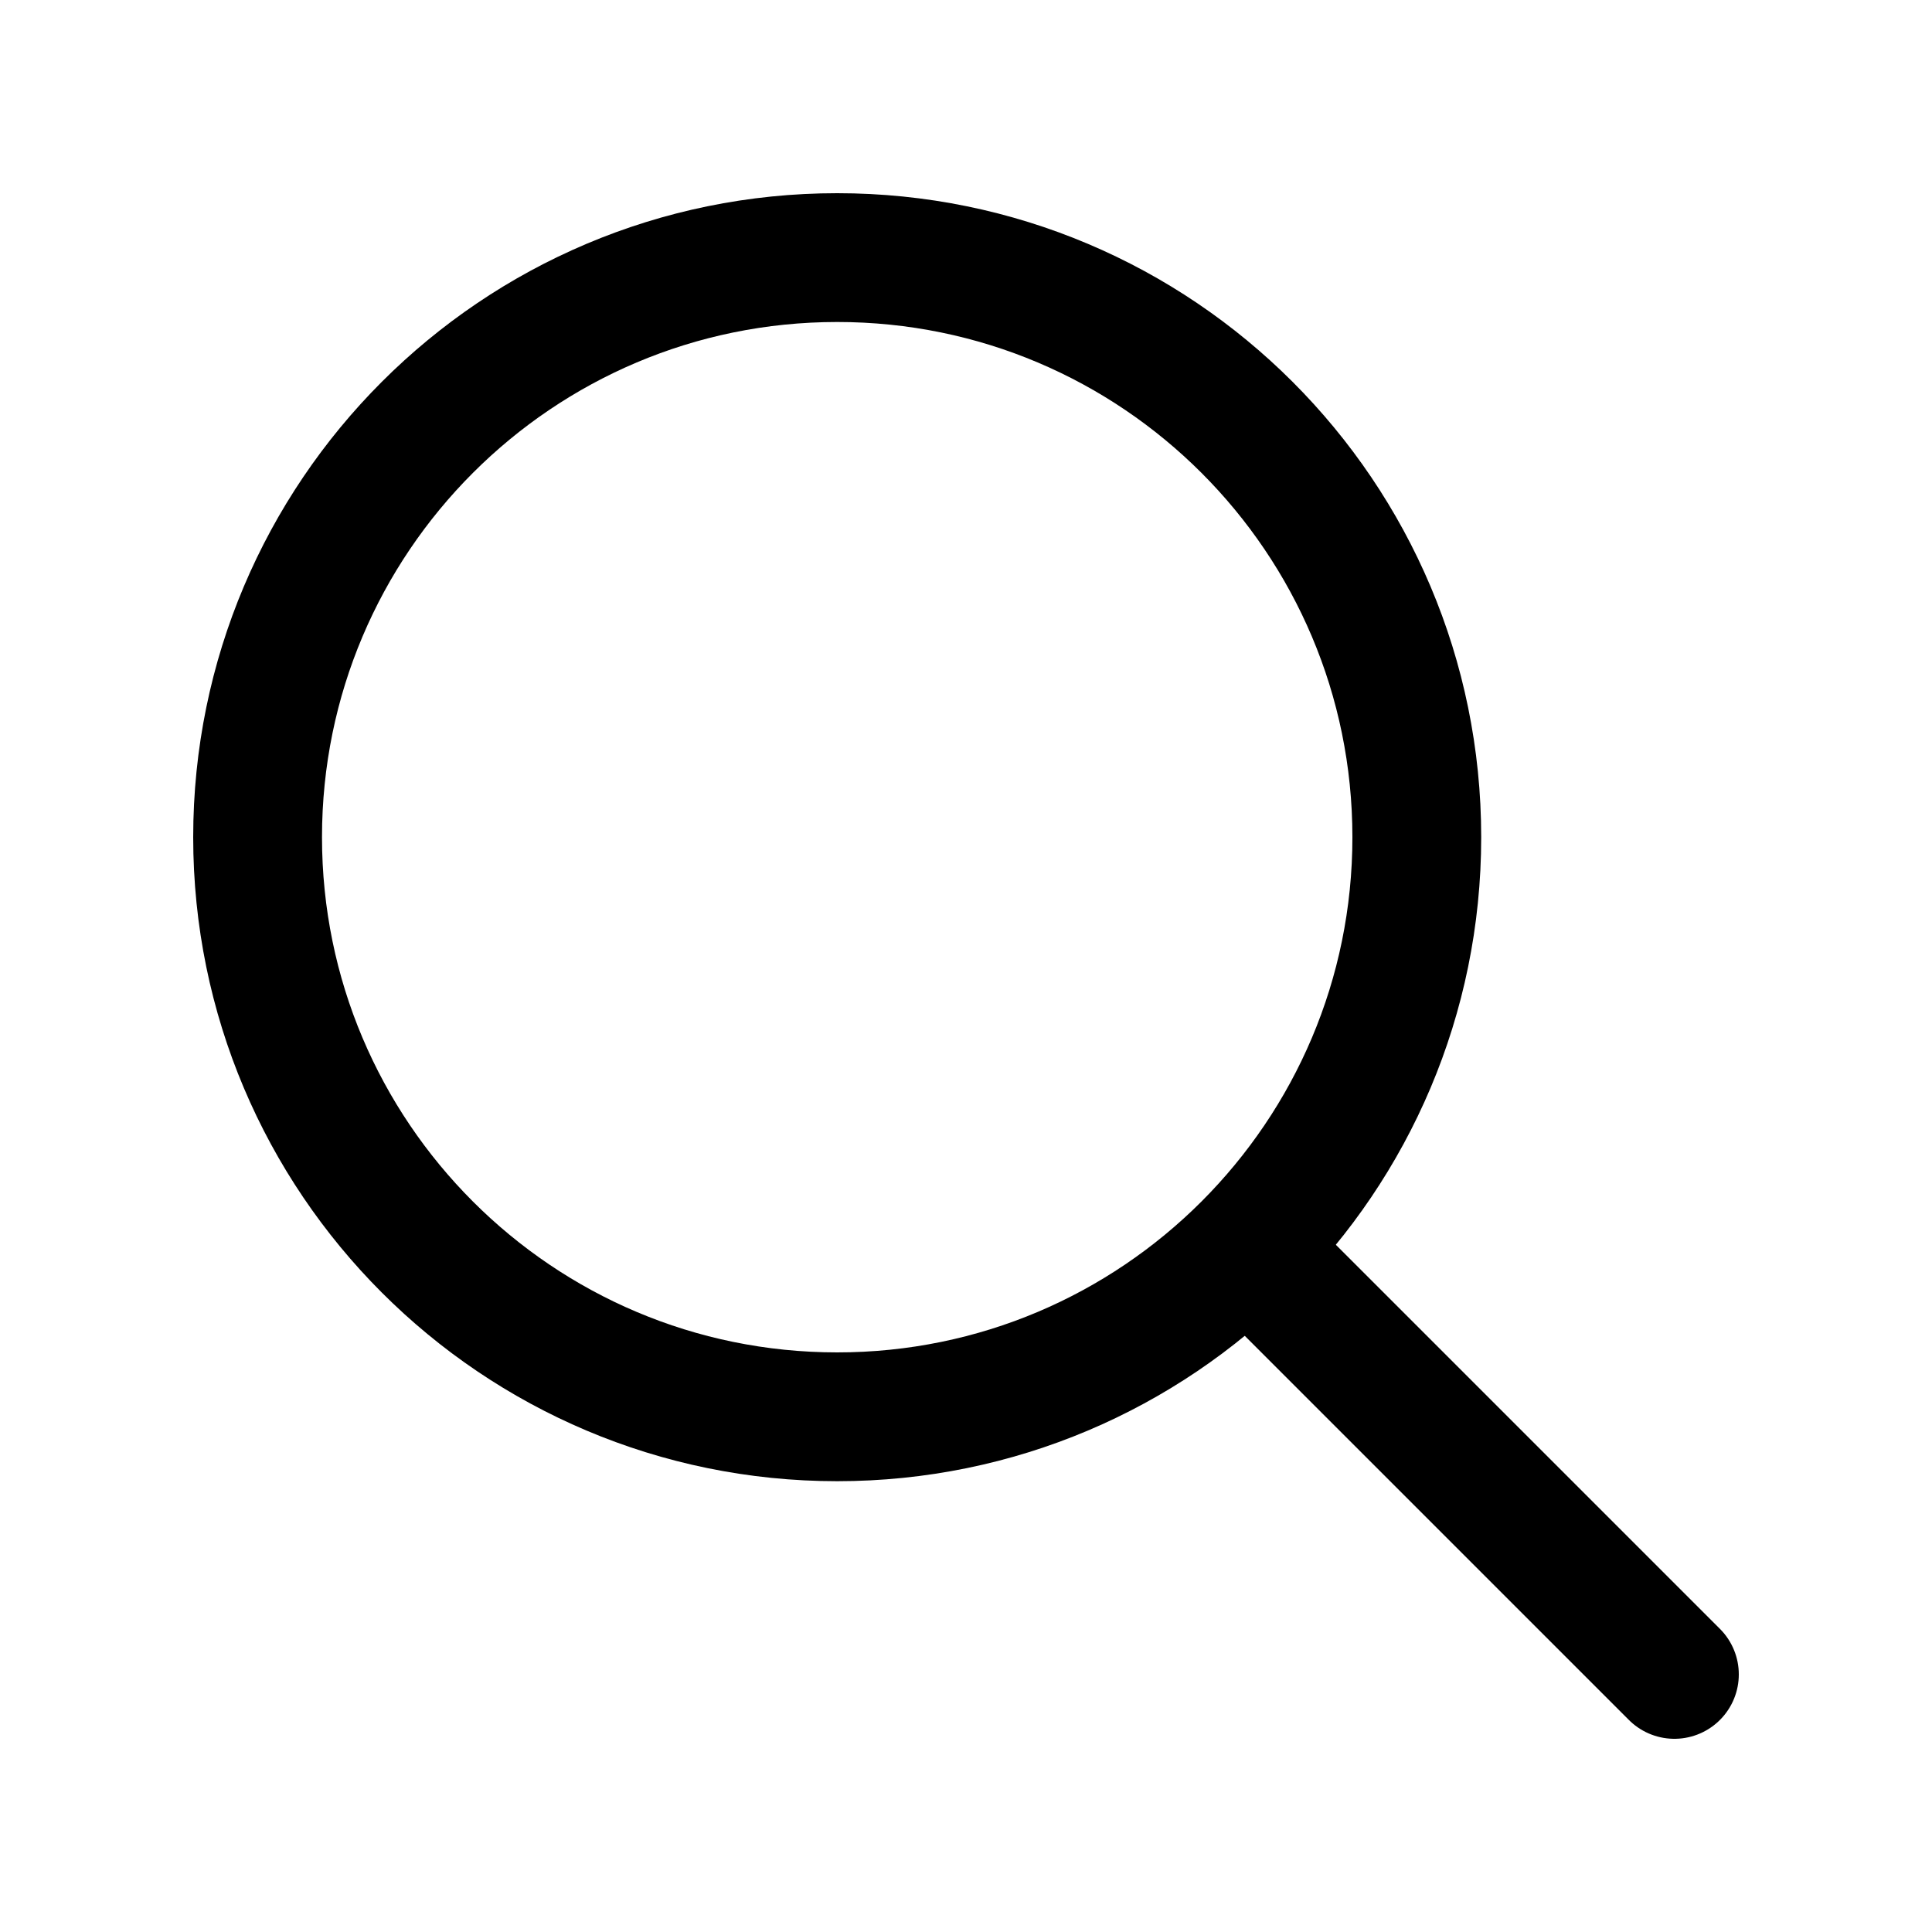
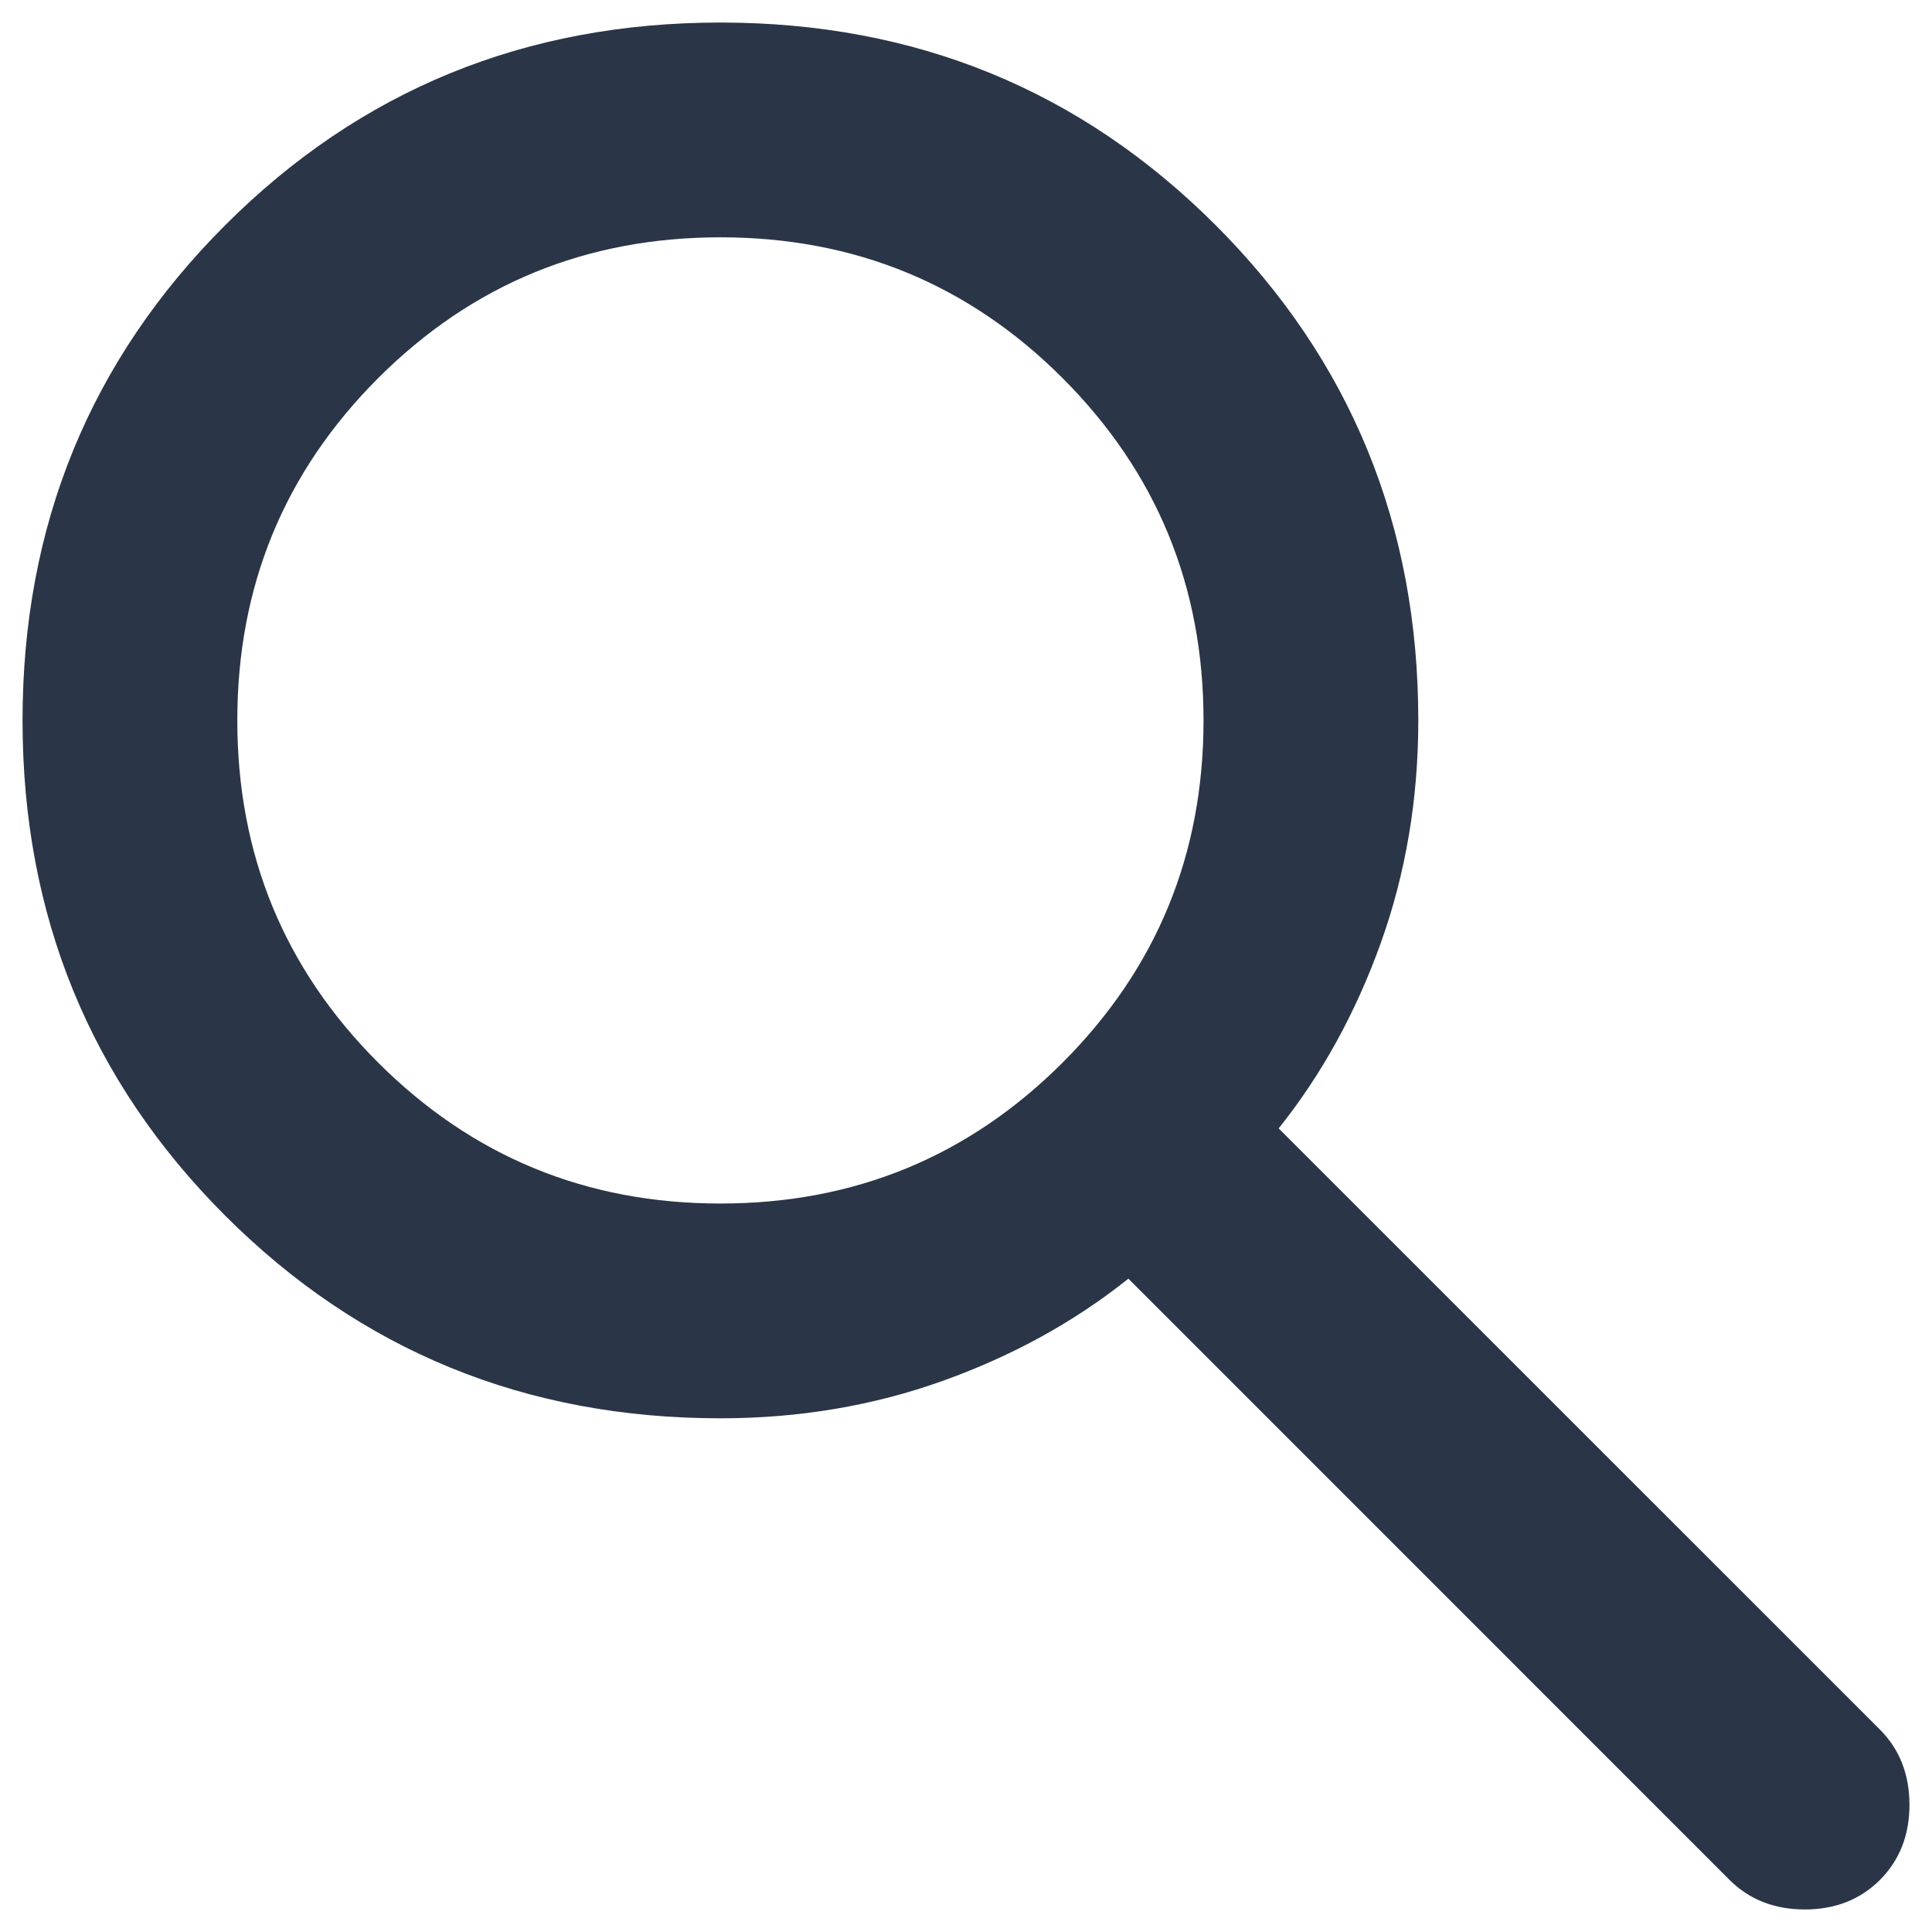
- <svg xmlns="http://www.w3.org/2000/svg" viewBox="0 0 30 30" width="30px" height="30px">
-   <circle style="fill:none;stroke:#000000;stroke-width:2;stroke-miterlimit:10;" cx="13" cy="13" r="9" />
-   <line style="fill:none;stroke:#000000;stroke-width:2;stroke-linecap:round;stroke-miterlimit:10;" x1="26" y1="26" x2="19.437" y2="19.437" />
+ <svg xmlns="http://www.w3.org/2000/svg" width="18" height="18" viewBox="0 0 18 18" fill="none">
+   <path d="M6.712 13.214C4.895 13.214 3.357 12.584 2.098 11.326C0.839 10.067 0.21 8.529 0.21 6.712C0.21 4.895 0.839 3.357 2.098 2.098C3.357 0.839 4.895 0.21 6.712 0.21C8.529 0.21 10.067 0.839 11.326 2.098C12.584 3.357 13.214 4.895 13.214 6.712C13.214 7.445 13.097 8.137 12.864 8.787C12.63 9.438 12.313 10.013 11.913 10.513L17.515 16.114C17.698 16.298 17.79 16.531 17.79 16.815C17.79 17.098 17.698 17.331 17.515 17.515C17.331 17.698 17.098 17.79 16.815 17.79C16.531 17.79 16.298 17.698 16.114 17.515L10.513 11.913C10.013 12.313 9.438 12.63 8.787 12.864C8.137 13.097 7.445 13.214 6.712 13.214ZM6.712 11.213C7.962 11.213 9.025 10.775 9.9 9.9C10.775 9.025 11.213 7.962 11.213 6.712C11.213 5.461 10.775 4.399 9.9 3.523C9.025 2.648 7.962 2.211 6.712 2.211C5.461 2.211 4.399 2.648 3.523 3.523C2.648 4.399 2.211 5.461 2.211 6.712C2.211 7.962 2.648 9.025 3.523 9.9C4.399 10.775 5.461 11.213 6.712 11.213Z" fill="#2A3647" />
</svg>
